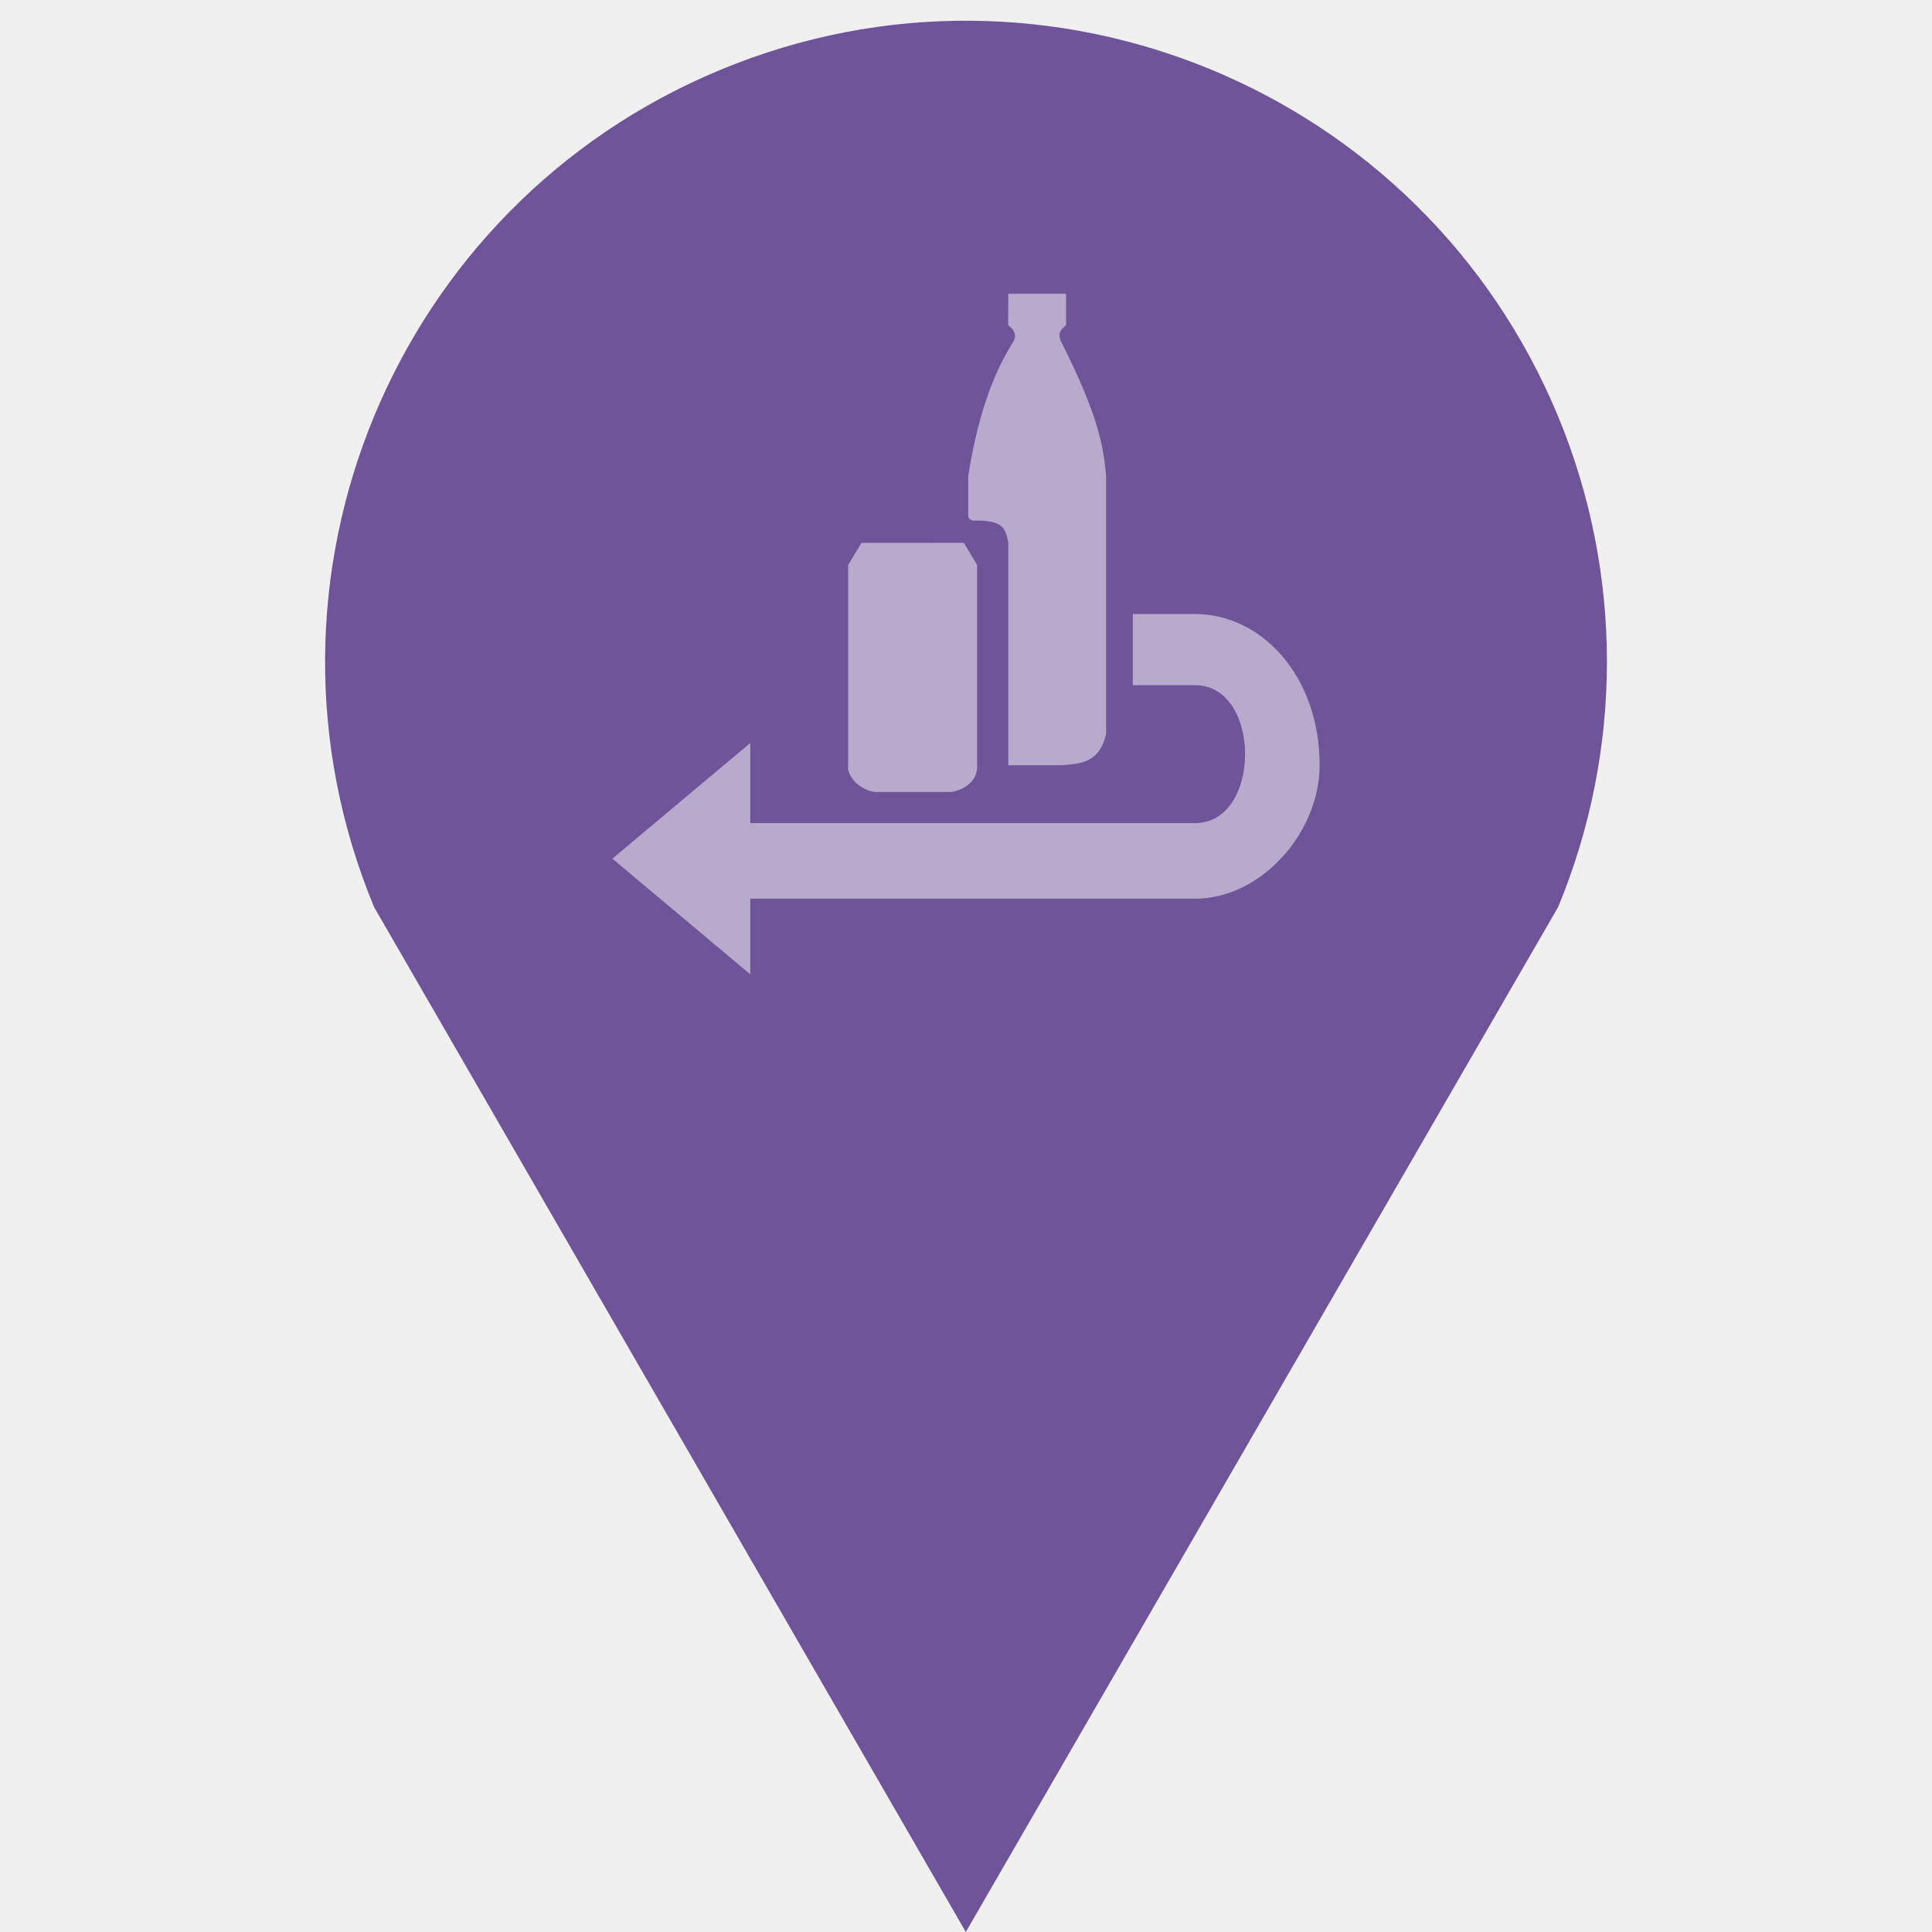
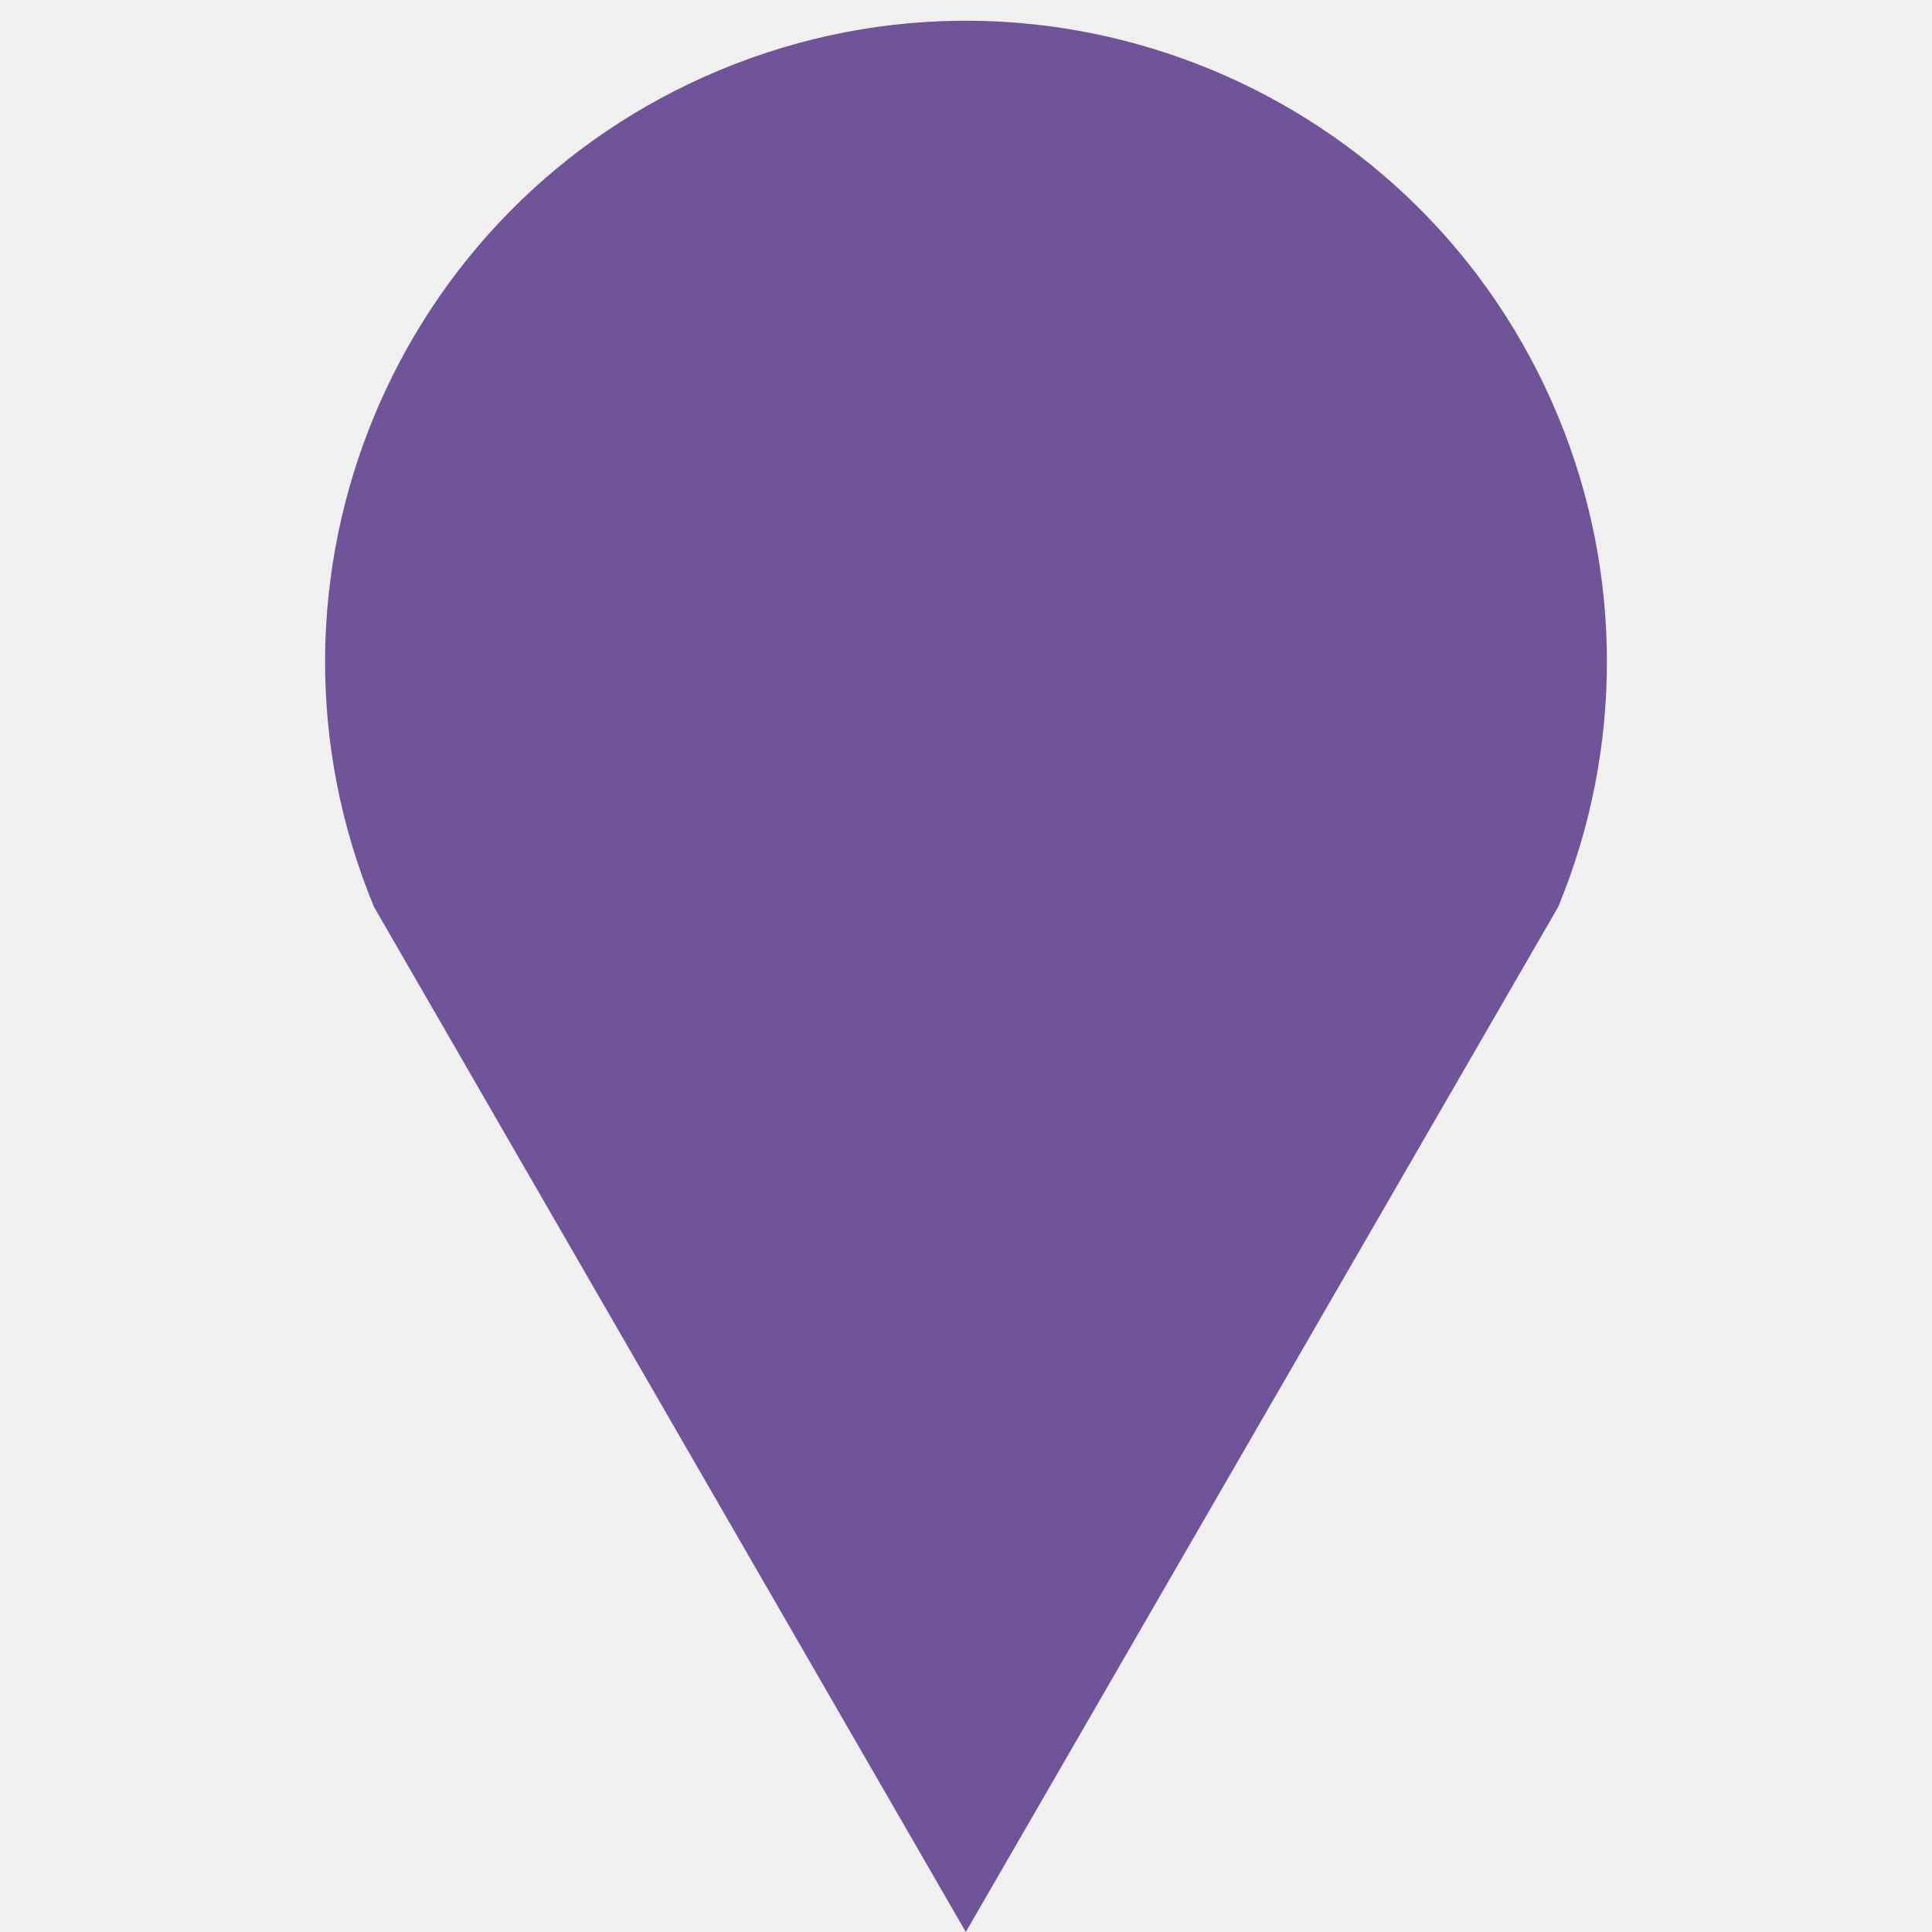
- <svg xmlns="http://www.w3.org/2000/svg" width="200" height="200">
-   <path d="M161.3 93.89c6.732-16.256 6.732-34.52 0-50.775C147.277 9.265 108.47-6.81 74.62 7.21 40.77 21.233 24.698 60.04 38.72 93.89L99.98 200z" fill="#6f5499" />
-   <g fill="#fff" fill-opacity=".5">
-     <path d="M100.69 53.892c2.985-.04 3.404.6 3.685 2.302v23.024h5.525c1.904-.17 3.876-.17 4.605-3.223V49.287c-.272-2.914-.668-5.994-4.605-13.814-.3-.503-.29-.975 0-1.38l.46-.462V30.41h-5.983l-.014 3.23.472.454c.297.507.34.832 0 1.38-2.348 3.73-3.77 8.455-4.605 13.815v4.144c.063.338.28.362.46.462z" />
-     <path d="M87.797 58.497V79.68c.38 1.533 2.166 2.43 3.198 2.306H98.4c.98-.074 2.87-.924 2.75-2.768v-20.72l-1.366-2.304-10.604.002c-.002.008-1.378 2.303-1.383 2.3z" />
-     <path d="M117.268 63.562v7.368h6.446c6.908.004 6.905 14.277 0 14.274H77.667v-8.288L63.392 88.888l14.275 11.972v-7.828h46.047c6.903 0 12.895-6.907 12.894-13.814 0-9.207-5.986-15.654-12.894-15.656h-6.446z" />
-   </g>
+ <svg xmlns="http://www.w3.org/2000/svg" width="200" height="200" id="svg2" version="1.1">
+   <defs id="defs16" />
+   <path d="M161.3 93.89c6.732-16.256 6.732-34.52 0-50.775C147.277 9.265 108.47-6.81 74.62 7.21 40.77 21.233 24.698 60.04 38.72 93.89L99.98 200z" fill="#6f5499" id="path4" />
</svg>
